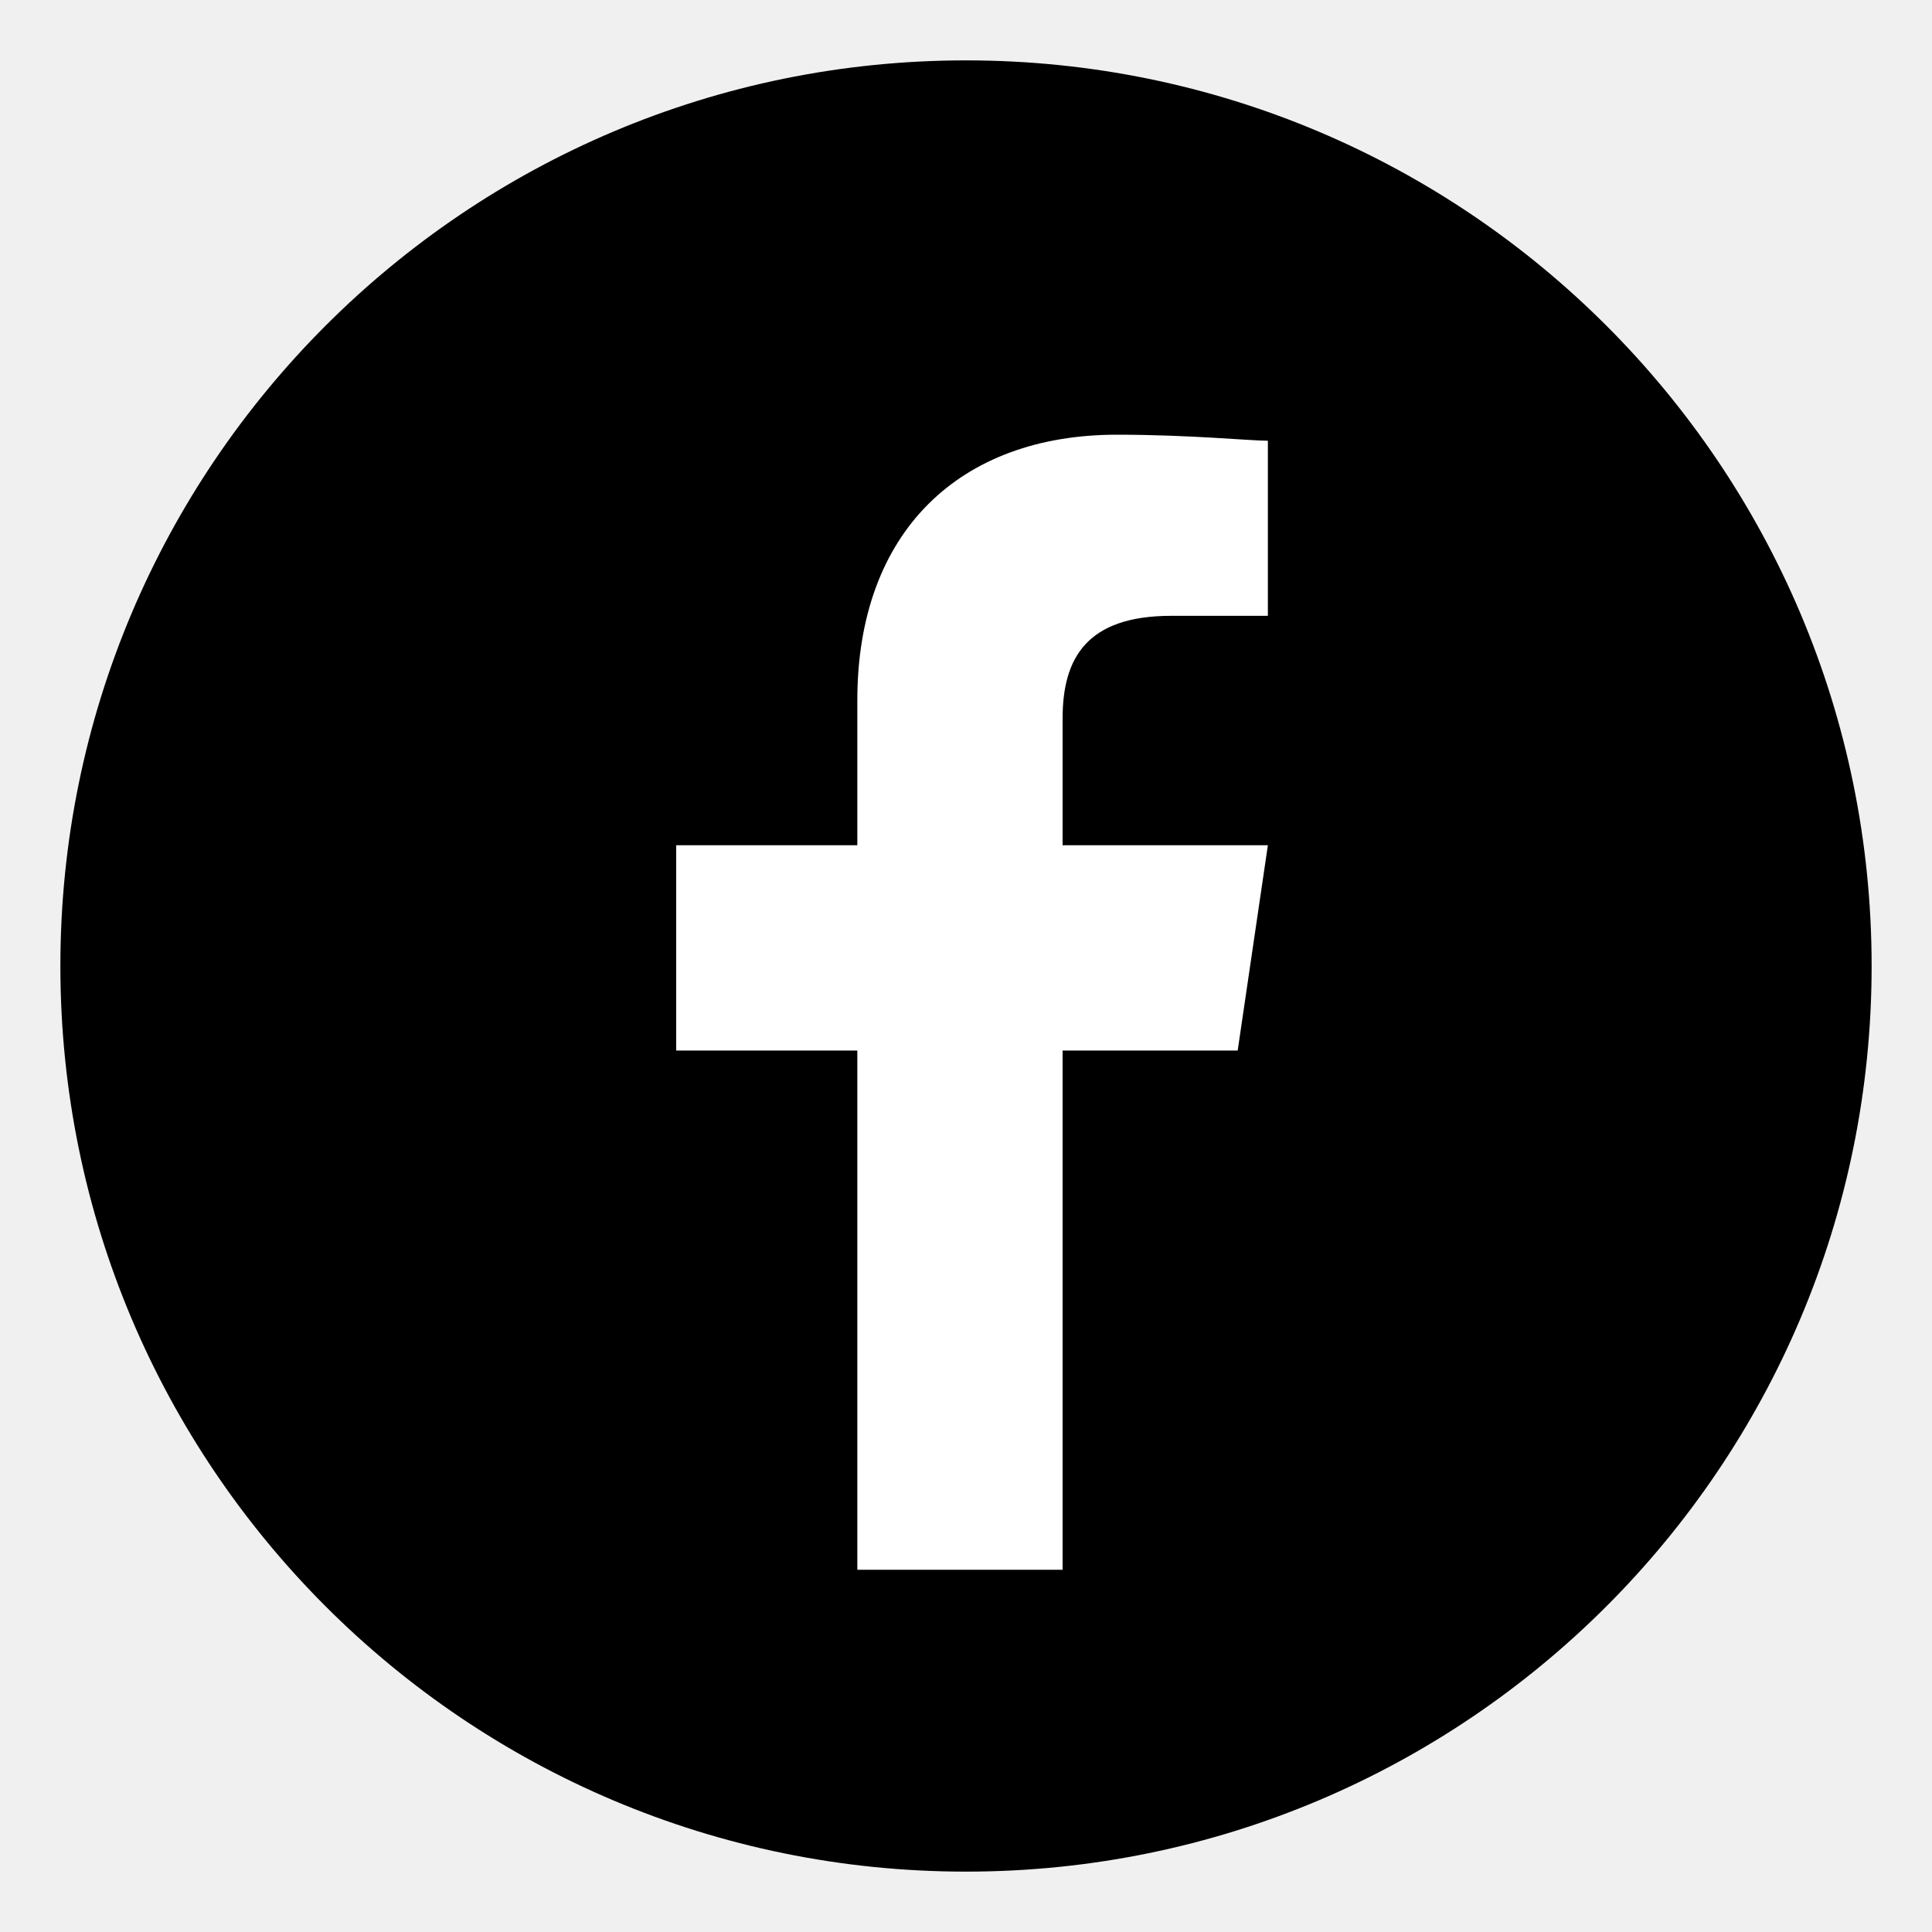
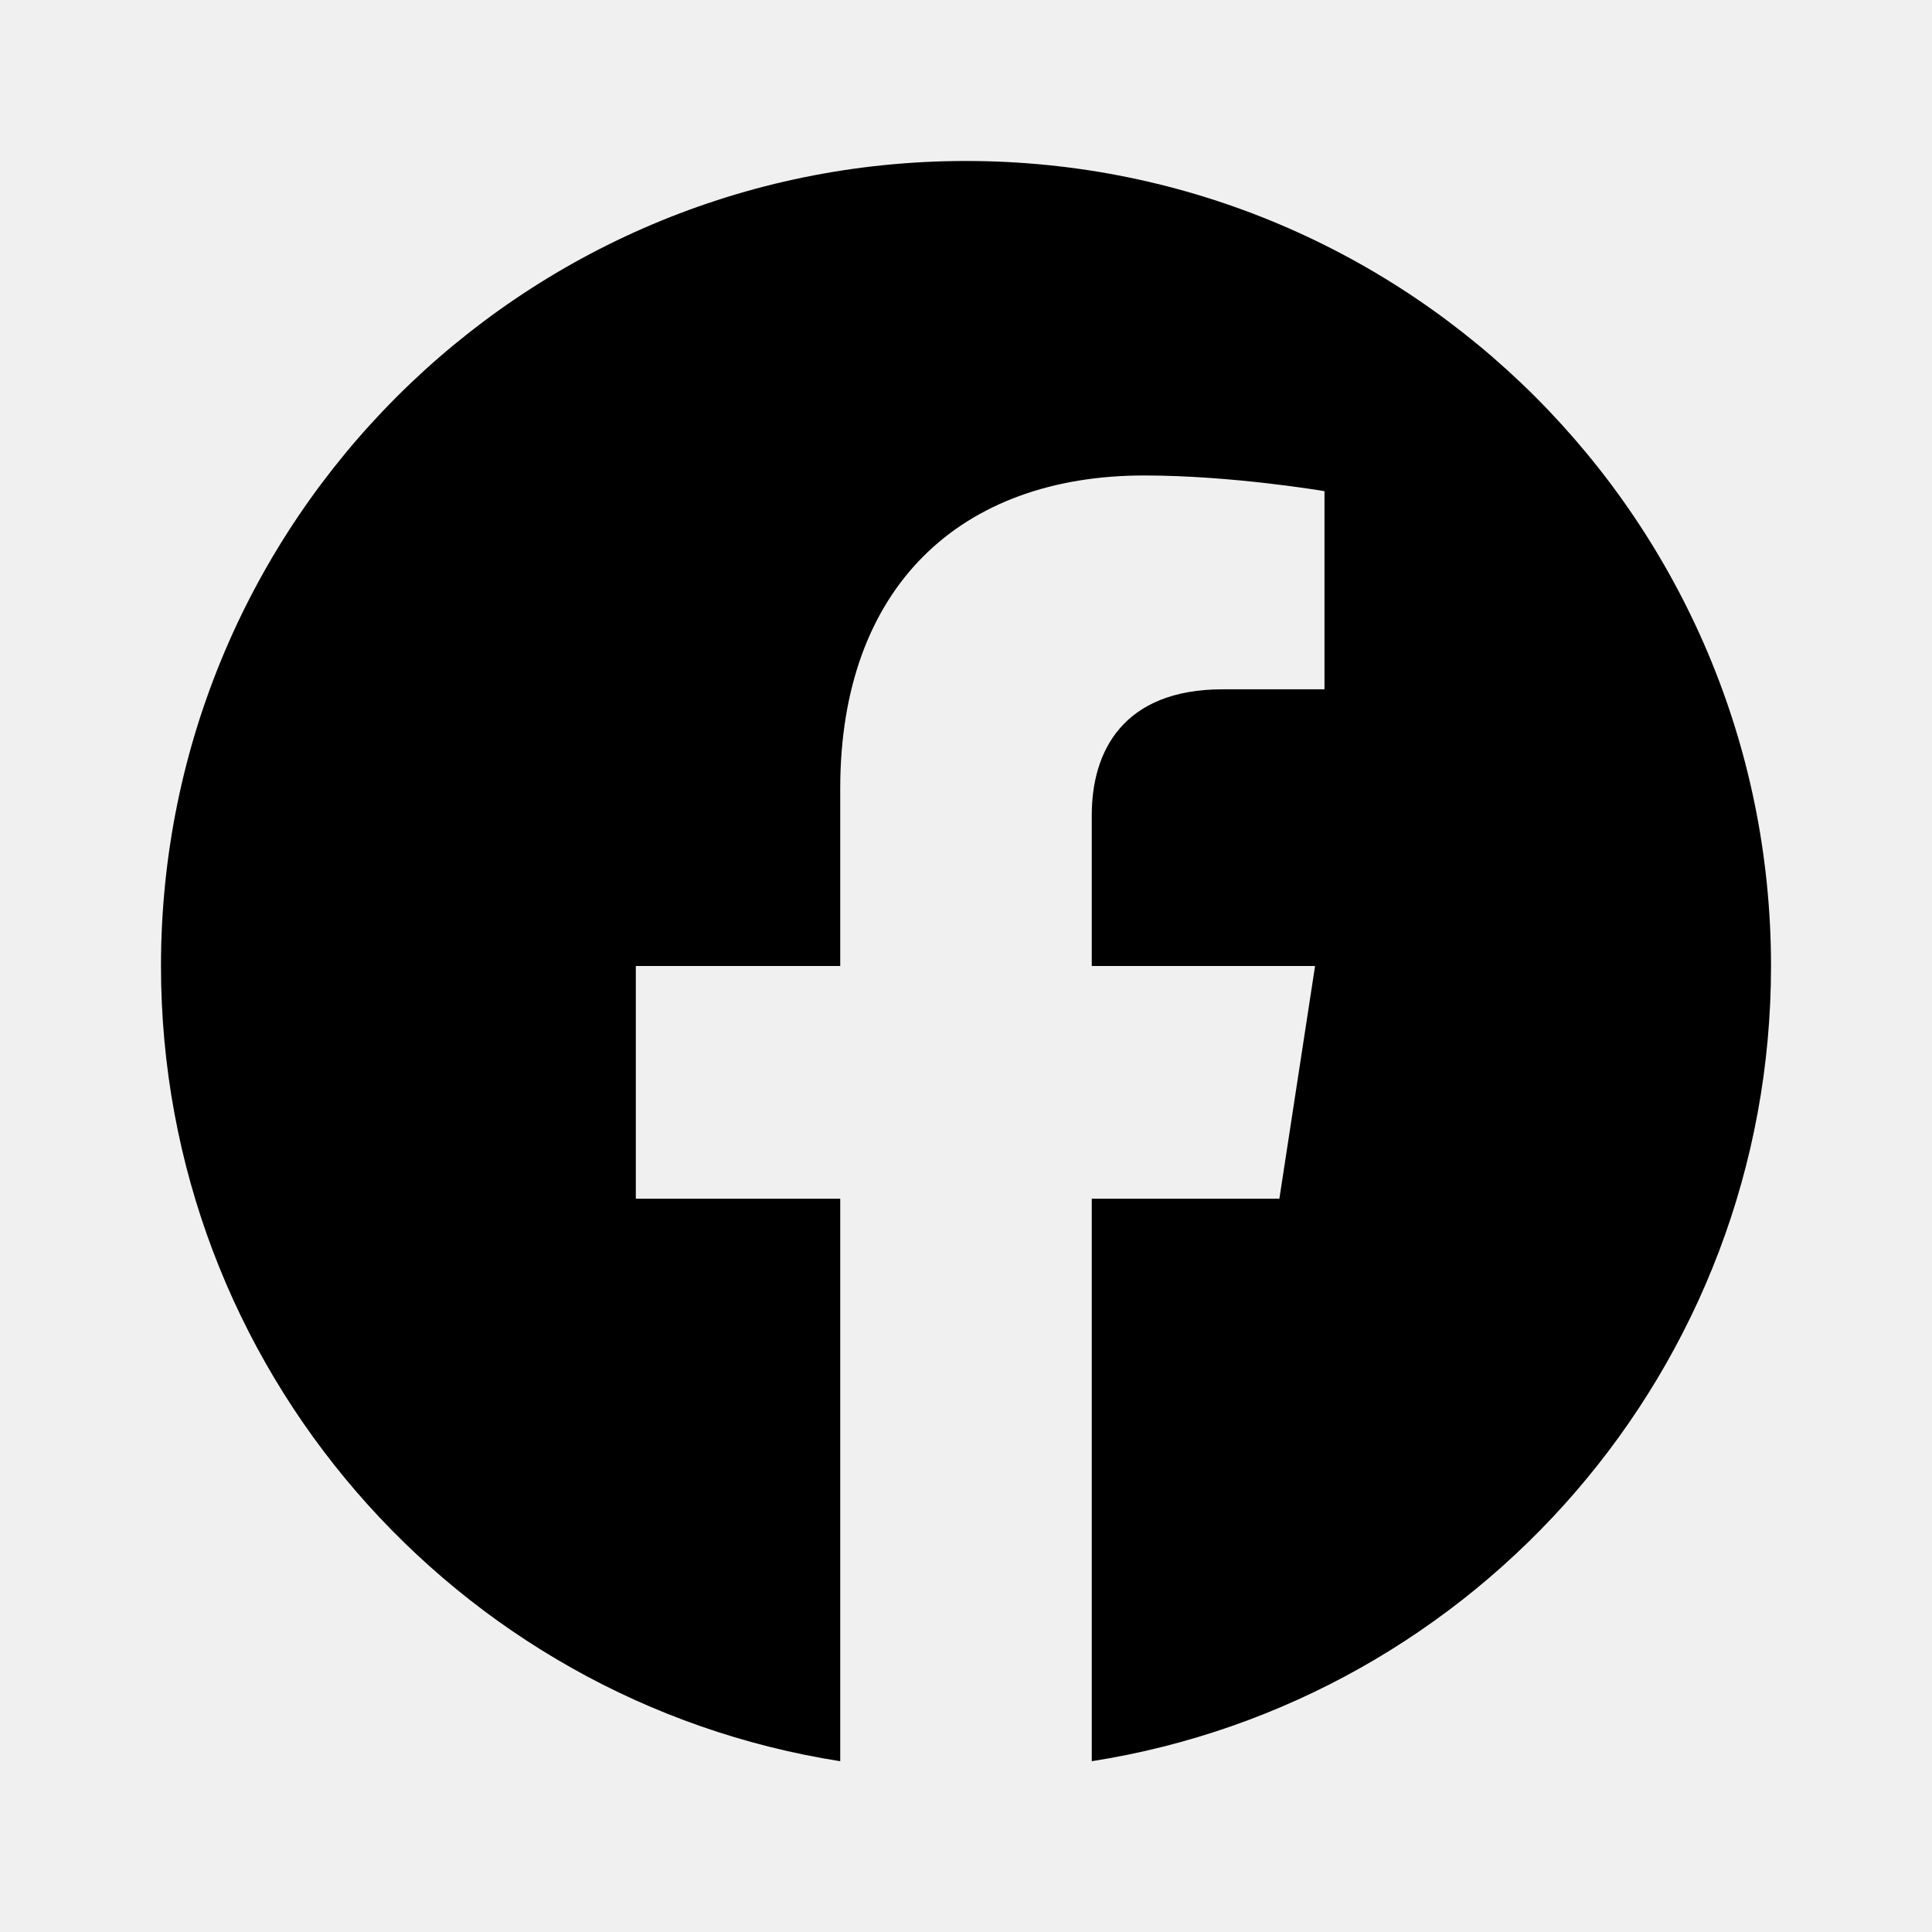
- <svg xmlns="http://www.w3.org/2000/svg" width="32" height="32" viewBox="0 0 32 32" fill="none">
-   <circle cx="16" cy="16" r="15" fill="#000" />
-   <path d="M17.6 26V17.4h2.9l.5-3.4h-3.4v-2.1c0-1 .4-1.7 1.8-1.7H21V7.3c-.3 0-1.3-.1-2.5-.1-2.6 0-4.3 1.6-4.3 4.4V14h-3v3.4h3V26h3.4z" fill="#fff" />
+ <svg xmlns="http://www.w3.org/2000/svg" width="40" height="40" viewBox="0 0 40 40" fill="none">
+   <path d="M36.667 20C36.667 10.795 29.205 3.333 20 3.333C10.795 3.333 3.333 10.795 3.333 20C3.333 28.319 9.428 35.214 17.396 36.464V24.818H13.164V20H17.396V16.328C17.396 12.151 19.884 9.844 23.691 9.844C25.515 9.844 27.422 10.169 27.422 10.169V14.271H25.32C23.25 14.271 22.604 15.556 22.604 16.873V20H27.227L26.488 24.818H22.604V36.464C30.572 35.214 36.667 28.319 36.667 20Z" fill="black" />
</svg>
